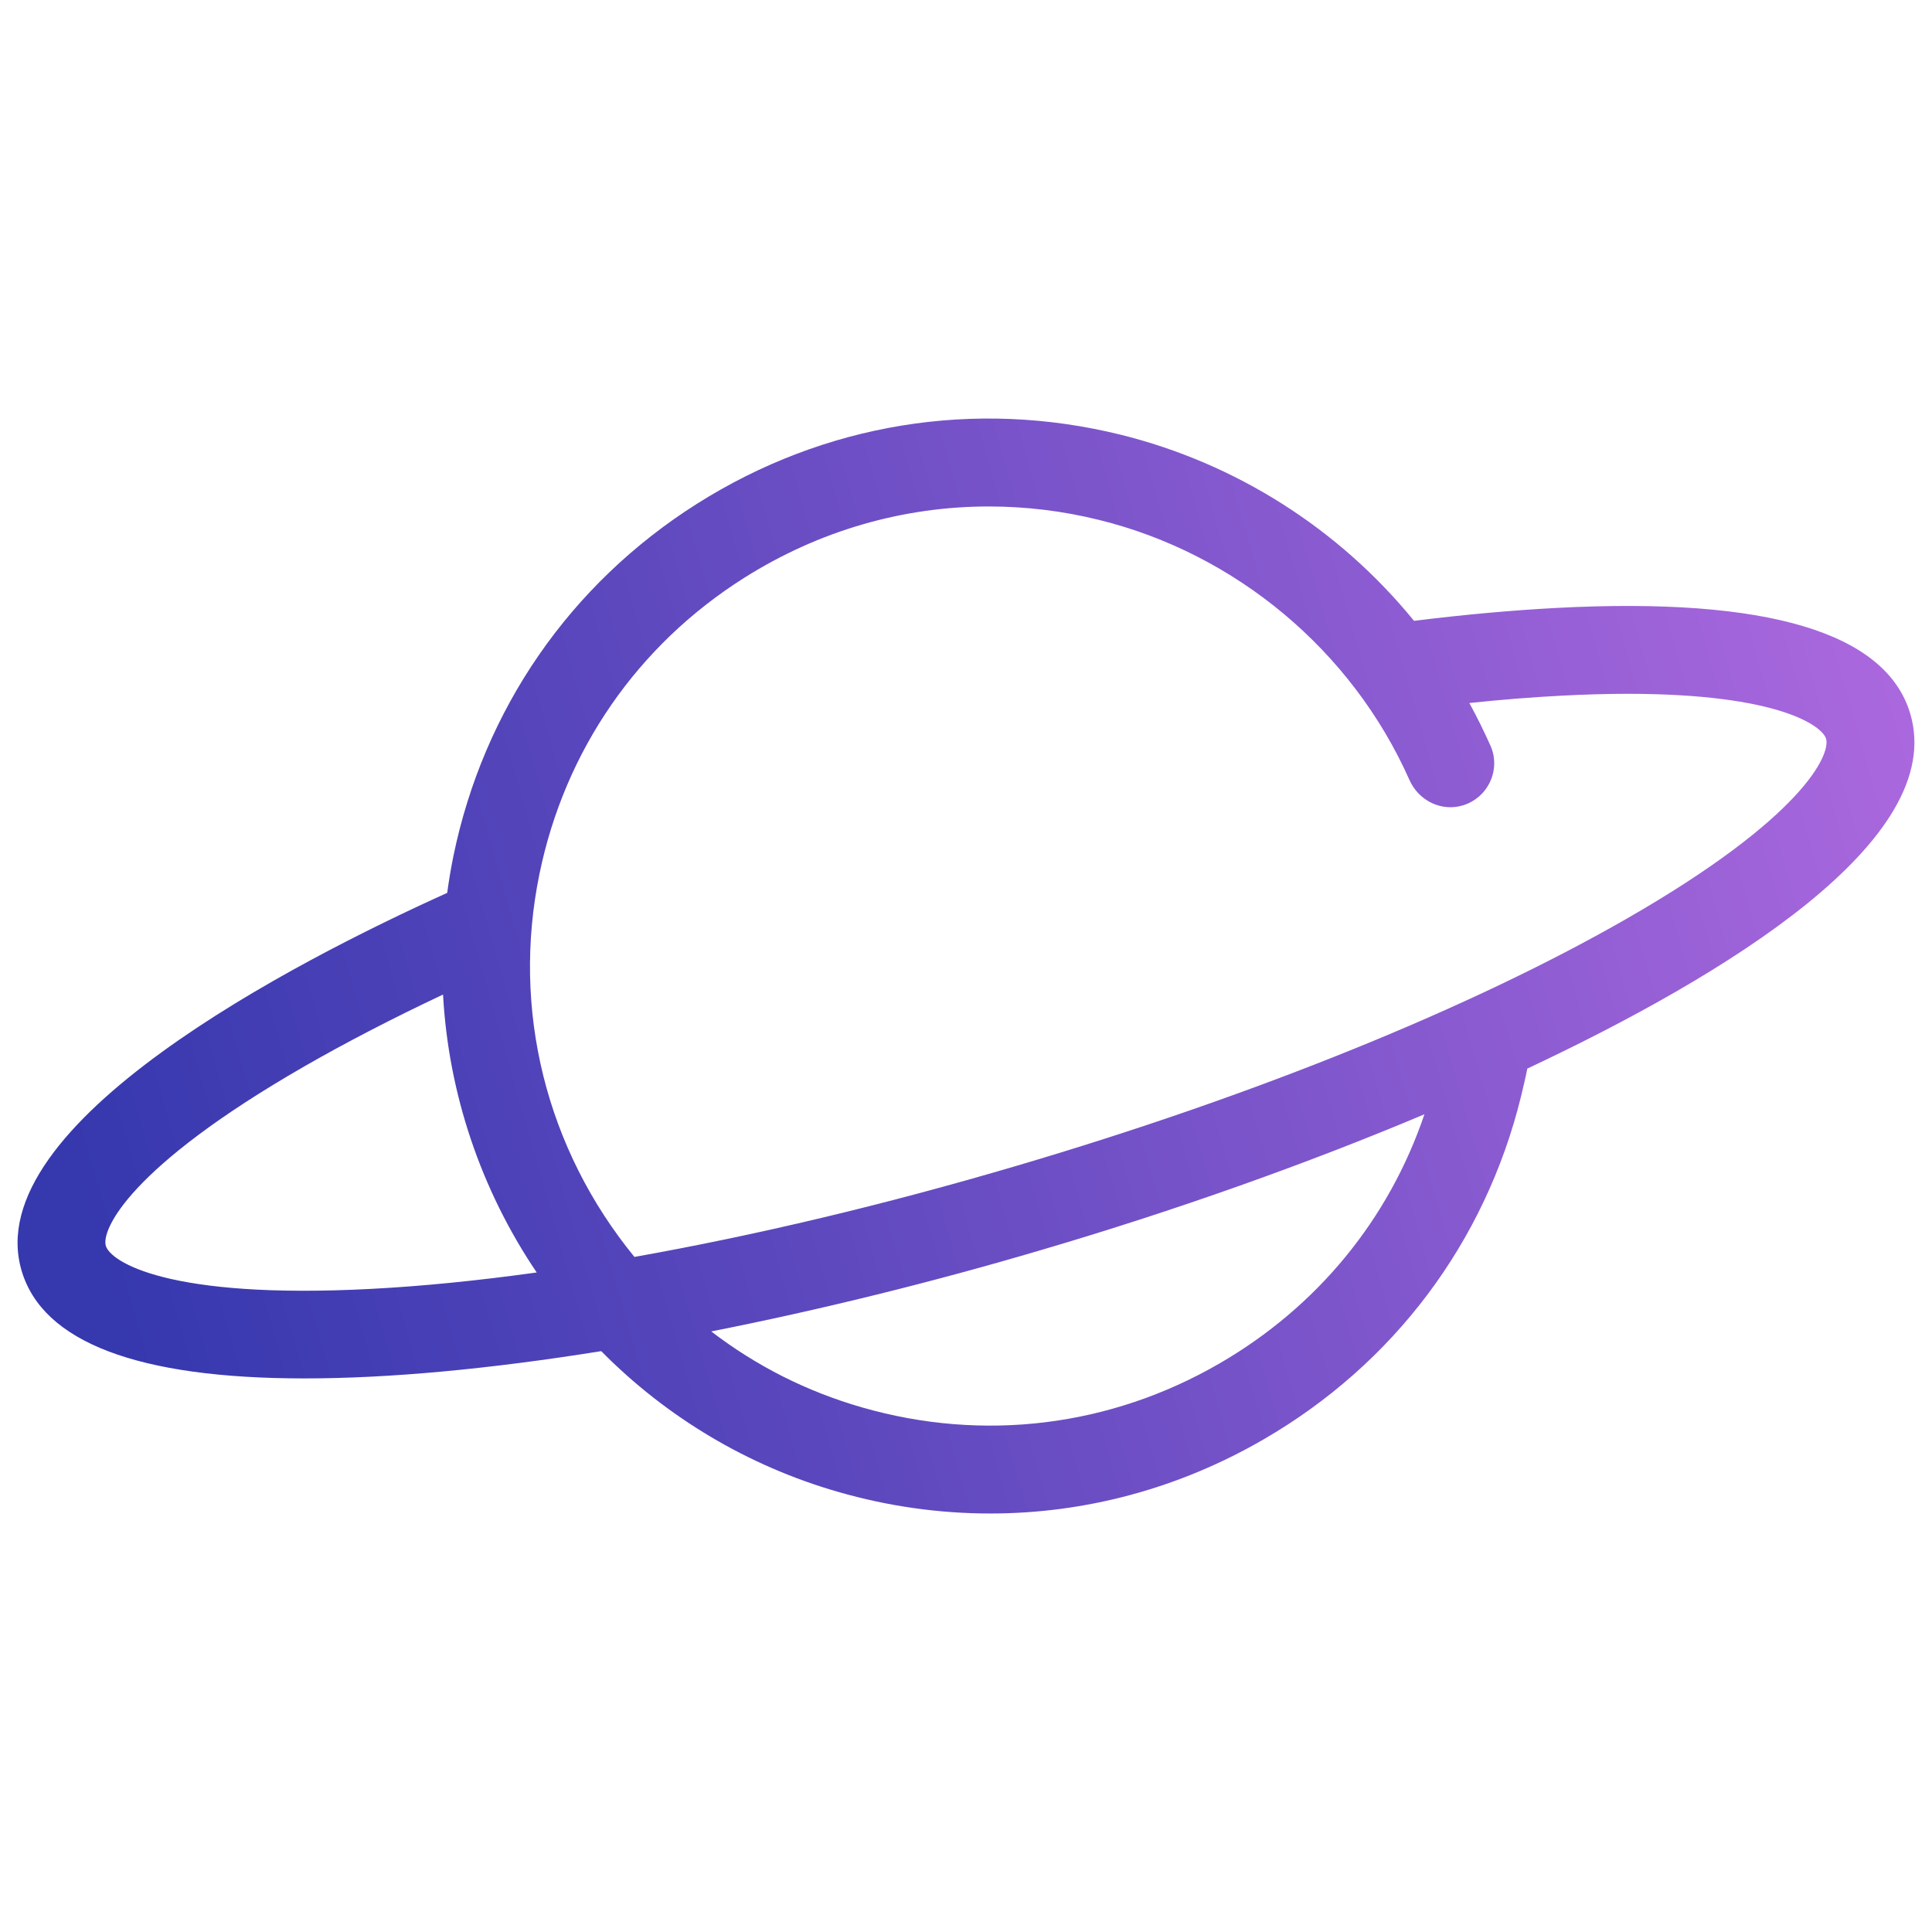
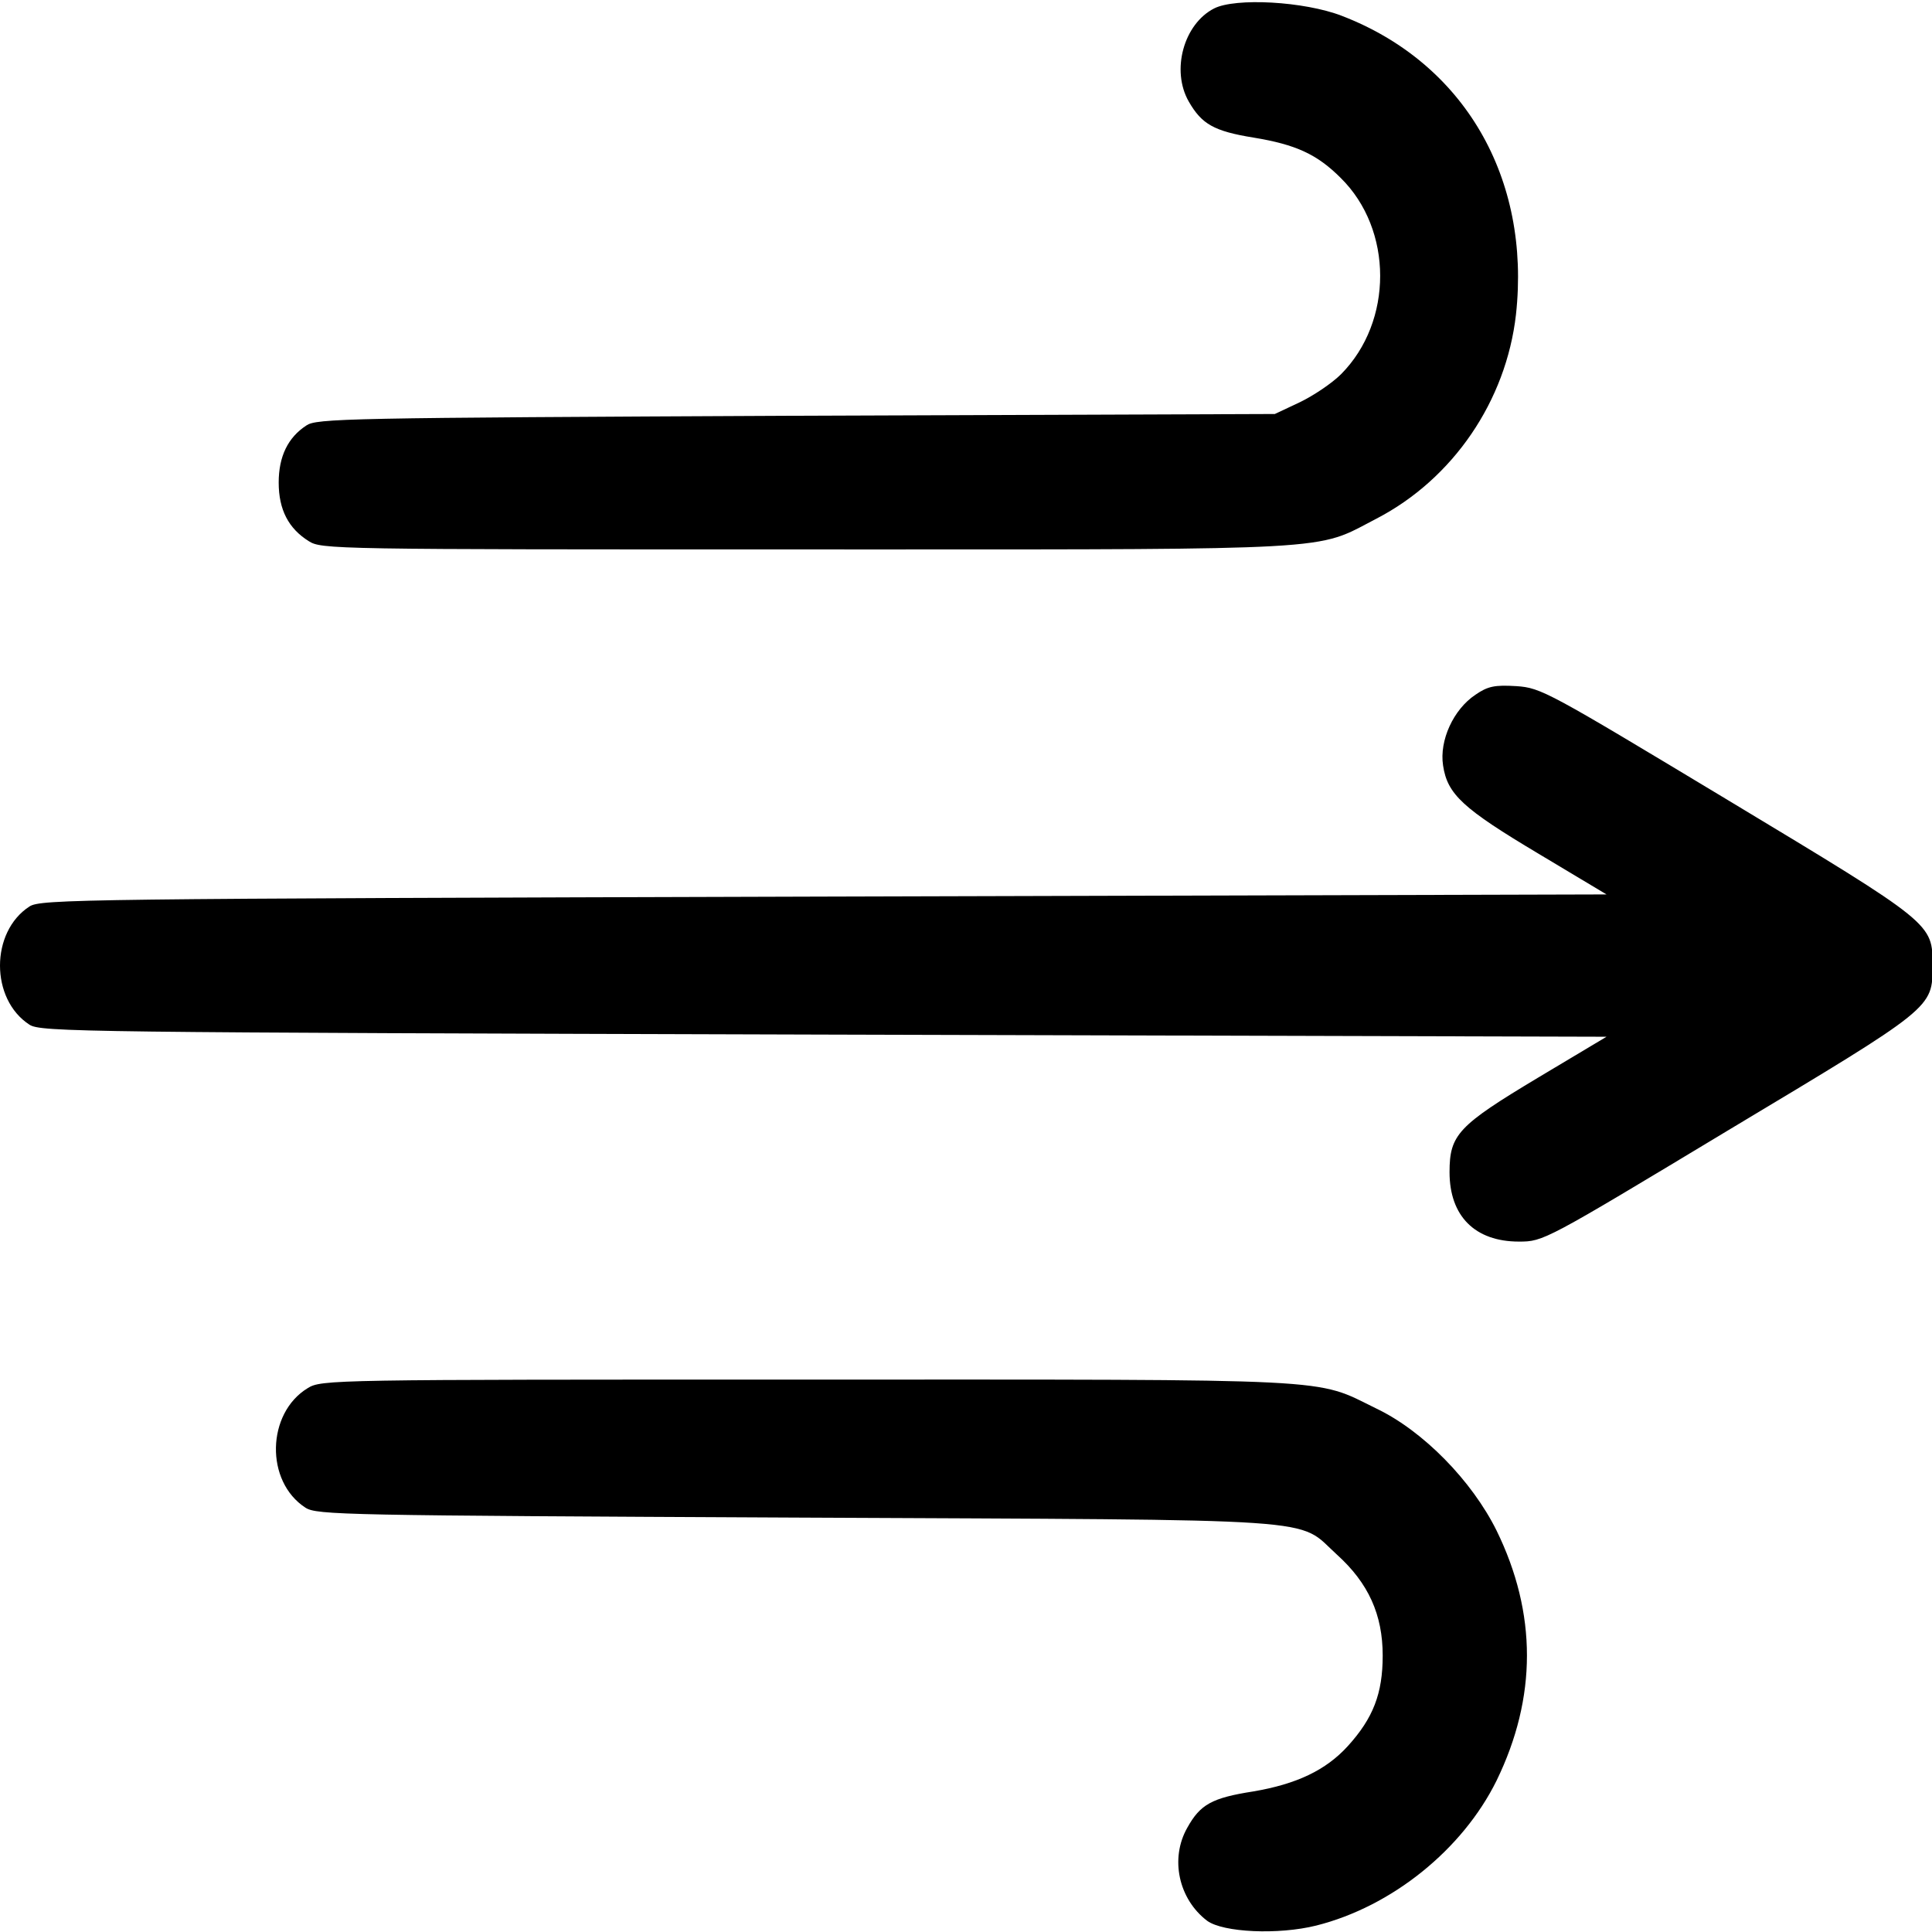
- <svg xmlns="http://www.w3.org/2000/svg" version="1.1" id="Layer_1" x="0px" y="0px" viewBox="0 0 1763.5 1763.5" style="enable-background:new 0 0 1763.5 1763.5;" xml:space="preserve">
-   <style type="text/css">
- 	.st0{fill:url(#SVGID_1_);}
- </style>
-   <linearGradient id="SVGID_1_" gradientUnits="userSpaceOnUse" x1="77.545" y1="645.102" x2="1742.822" y2="1119.262" gradientTransform="matrix(1 0 0 -1 0 1761.945)">
-     <stop offset="9.701765e-04" style="stop-color:#3638AE" />
-     <stop offset="0.317" style="stop-color:#5846BC" />
-     <stop offset="1" style="stop-color:#AB68DE" />
-   </linearGradient>
-   <path class="st0" d="M903.9,1381.5c-46.4,0-93.1-6.5-139.1-19.8c-81.7-23.5-156.2-67.8-216-128.4c-103,16.5-194.1,24.9-270.9,24.9  c-152.1,0-239-33.1-258.2-98.4C-19.8,1026,270,877.4,408.2,815c1.5-11.2,3.4-22.4,5.6-33.3c27.6-134.3,106.6-248.7,222.6-322  c116.1-73.3,253.2-95.7,386.1-63c105.4,26,199.7,85.9,268.2,170c44.9-5.6,88.8-9.6,130.2-11.8c192.3-10.1,300.9,22.5,322.8,96.7l0,0  c34,115.4-169,238.9-349.6,323.8c-1.6,8.3-3.6,16.5-5.8,25.7c-32.7,132.9-116.2,244-235,312.8  C1076,1358.7,990.5,1381.5,903.9,1381.5z M649.2,1215.3c41.2,31.6,87.3,54.9,137.8,69.4c110.7,31.8,226.5,17.6,326.2-40.2  c89.1-51.6,154.5-131.4,187-227.4c-108,45.5-227.8,88-349.1,123.7C851,1170.4,747.5,1195.9,649.2,1215.3z M404.4,907.8  c-45.6,21.5-88.7,43.8-126.1,65.3c-161.4,92.7-185.9,149.9-181.7,164.1c4.2,14.2,55.8,49,241.7,39.3l0,0c46.7-2.4,97.5-7.5,151.6-15  C438.9,1086,409.3,998,404.4,907.8z M58,1147.9c0.1,0.2,0.1,0.4,0.2,0.6c0.1,0.3,0.2,0.6,0.2,0.8c-0.1-0.3-0.2-0.6-0.2-0.8  C58.1,1148.3,58,1148.1,58,1147.9z M58,1147.8C58,1147.9,58,1147.9,58,1147.8C58,1147.9,58,1147.9,58,1147.8z M902.5,462.3  c-78.2,0-155.1,22.1-223.3,65.2C581.9,589,515.5,685,492.4,797.8c-25.5,124.1,6.1,250.9,86.7,349.5  c111.3-19.8,228.7-47.7,349.3-83.3c217.1-64,414.8-144.1,556.7-225.6c161.4-92.7,185.9-149.9,181.7-164.1  c-3.4-11.4-42.5-41-181.3-41c-18.9,0-39.2,0.6-60.4,1.7c-26.5,1.4-54.6,3.6-83.9,6.7c7,12.8,13.4,25.8,19.3,39  c4.6,10.3,4.5,22.2-0.2,32.5c-4.7,10.4-13.6,18.3-24.5,21.8c-19.5,6.2-40.7-3.7-49.3-23.1c-52.3-117.8-158.2-206.5-283.2-237.3  C969.9,466.3,936.1,462.3,902.5,462.3z" />
+ <svg xmlns="http://www.w3.org/2000/svg" width="448" height="448" viewBox="0 0 448 448">
+   <path d="M281.552 1.95L281.551 1.95C278.054 3.723 275.529 7.29 274.407 11.362C273.286 15.433 273.587 19.941 275.659 23.555C277.182 26.209 278.65 27.902 280.844 29.131C283.062 30.372 286.062 31.162 290.705 31.911L290.706 31.911C295.576 32.714 299.251 33.673 302.397 35.125C305.549 36.58 308.146 38.518 310.876 41.249C323.076 53.246 323.072 74.563 310.98 86.757L310.979 86.758C308.829 88.908 304.578 91.737 301.443 93.254L301.438 93.257L295.713 95.952L295.613 96L295.502 96L184.627 96.404C132.175 96.654 104.38 96.804 89.373 97.104C81.865 97.254 77.574 97.442 75.001 97.696C72.423 97.95 71.643 98.267 71.099 98.623L71.096 98.625C66.767 101.414 64.625 105.838 64.625 111.904C64.625 115.093 65.213 117.76 66.369 119.987C67.523 122.211 69.257 124.022 71.59 125.48C71.974 125.72 72.318 125.916 72.844 126.09C73.379 126.267 74.118 126.426 75.287 126.564C77.63 126.842 81.618 127.029 88.984 127.154C103.703 127.404 131.822 127.404 187.025 127.404C193.313 127.404 199.266 127.405 204.904 127.406C255.54 127.415 280.749 127.419 294.748 126.655C302.524 126.231 306.799 125.571 310.035 124.558C312.583 123.762 314.492 122.747 316.993 121.419C317.675 121.057 318.401 120.671 319.195 120.26C336.945 111.038 349.247 92.985 351.528 72.948C355.004 41.258 339.518 14.583 311.145 3.671L311.145 3.671C306.811 1.996 300.642 0.927 294.909 0.604C292.047 0.442 289.308 0.468 286.975 0.693C284.628 0.919 282.742 1.343 281.552 1.95Z" />
+   <path d="M342.125 161.104C337.025 164.504 333.725 171.704 334.625 177.504C335.625 184.204 339.225 187.504 356.825 198.004L372.525 207.404L191.025 207.904C18.225 208.404 9.425 208.504 6.825 210.204C-2.275 216.104 -2.275 231.704 6.825 237.604C9.425 239.304 18.225 239.404 191.025 239.904L372.525 240.404L356.625 249.904C338.125 261.004 336.125 263.104 336.125 271.804C336.125 282.004 342.025 287.904 352.225 287.904C357.925 287.904 358.225 287.704 400.725 262.104C448.425 233.504 448.125 233.804 448.125 223.904C448.125 214.104 448.425 214.304 400.625 185.504C358.925 160.404 357.425 159.504 351.625 159.104C346.625 158.804 345.025 159.104 342.125 161.104Z" />
+   <path d="M71.325 321.904C61.825 327.704 61.425 343.504 70.825 349.604C73.425 351.304 79.725 351.404 184.625 351.904C310.025 352.504 300.425 351.804 310.025 360.504C317.325 367.104 320.625 374.404 320.625 383.904C320.625 392.704 318.425 398.404 312.525 404.904C307.425 410.504 300.625 413.704 290.625 415.404C281.025 416.904 278.325 418.404 275.325 423.804C271.225 431.004 273.325 440.404 279.925 445.404C283.625 448.104 296.425 448.704 305.225 446.504C322.725 442.104 339.125 428.904 347.025 412.904C356.425 393.604 356.425 374.104 347.025 354.904C341.325 343.404 330.025 331.804 319.125 326.604C304.625 319.504 311.925 319.904 187.125 319.904C76.625 319.904 74.525 319.904 71.325 321.904Z" />
</svg>
